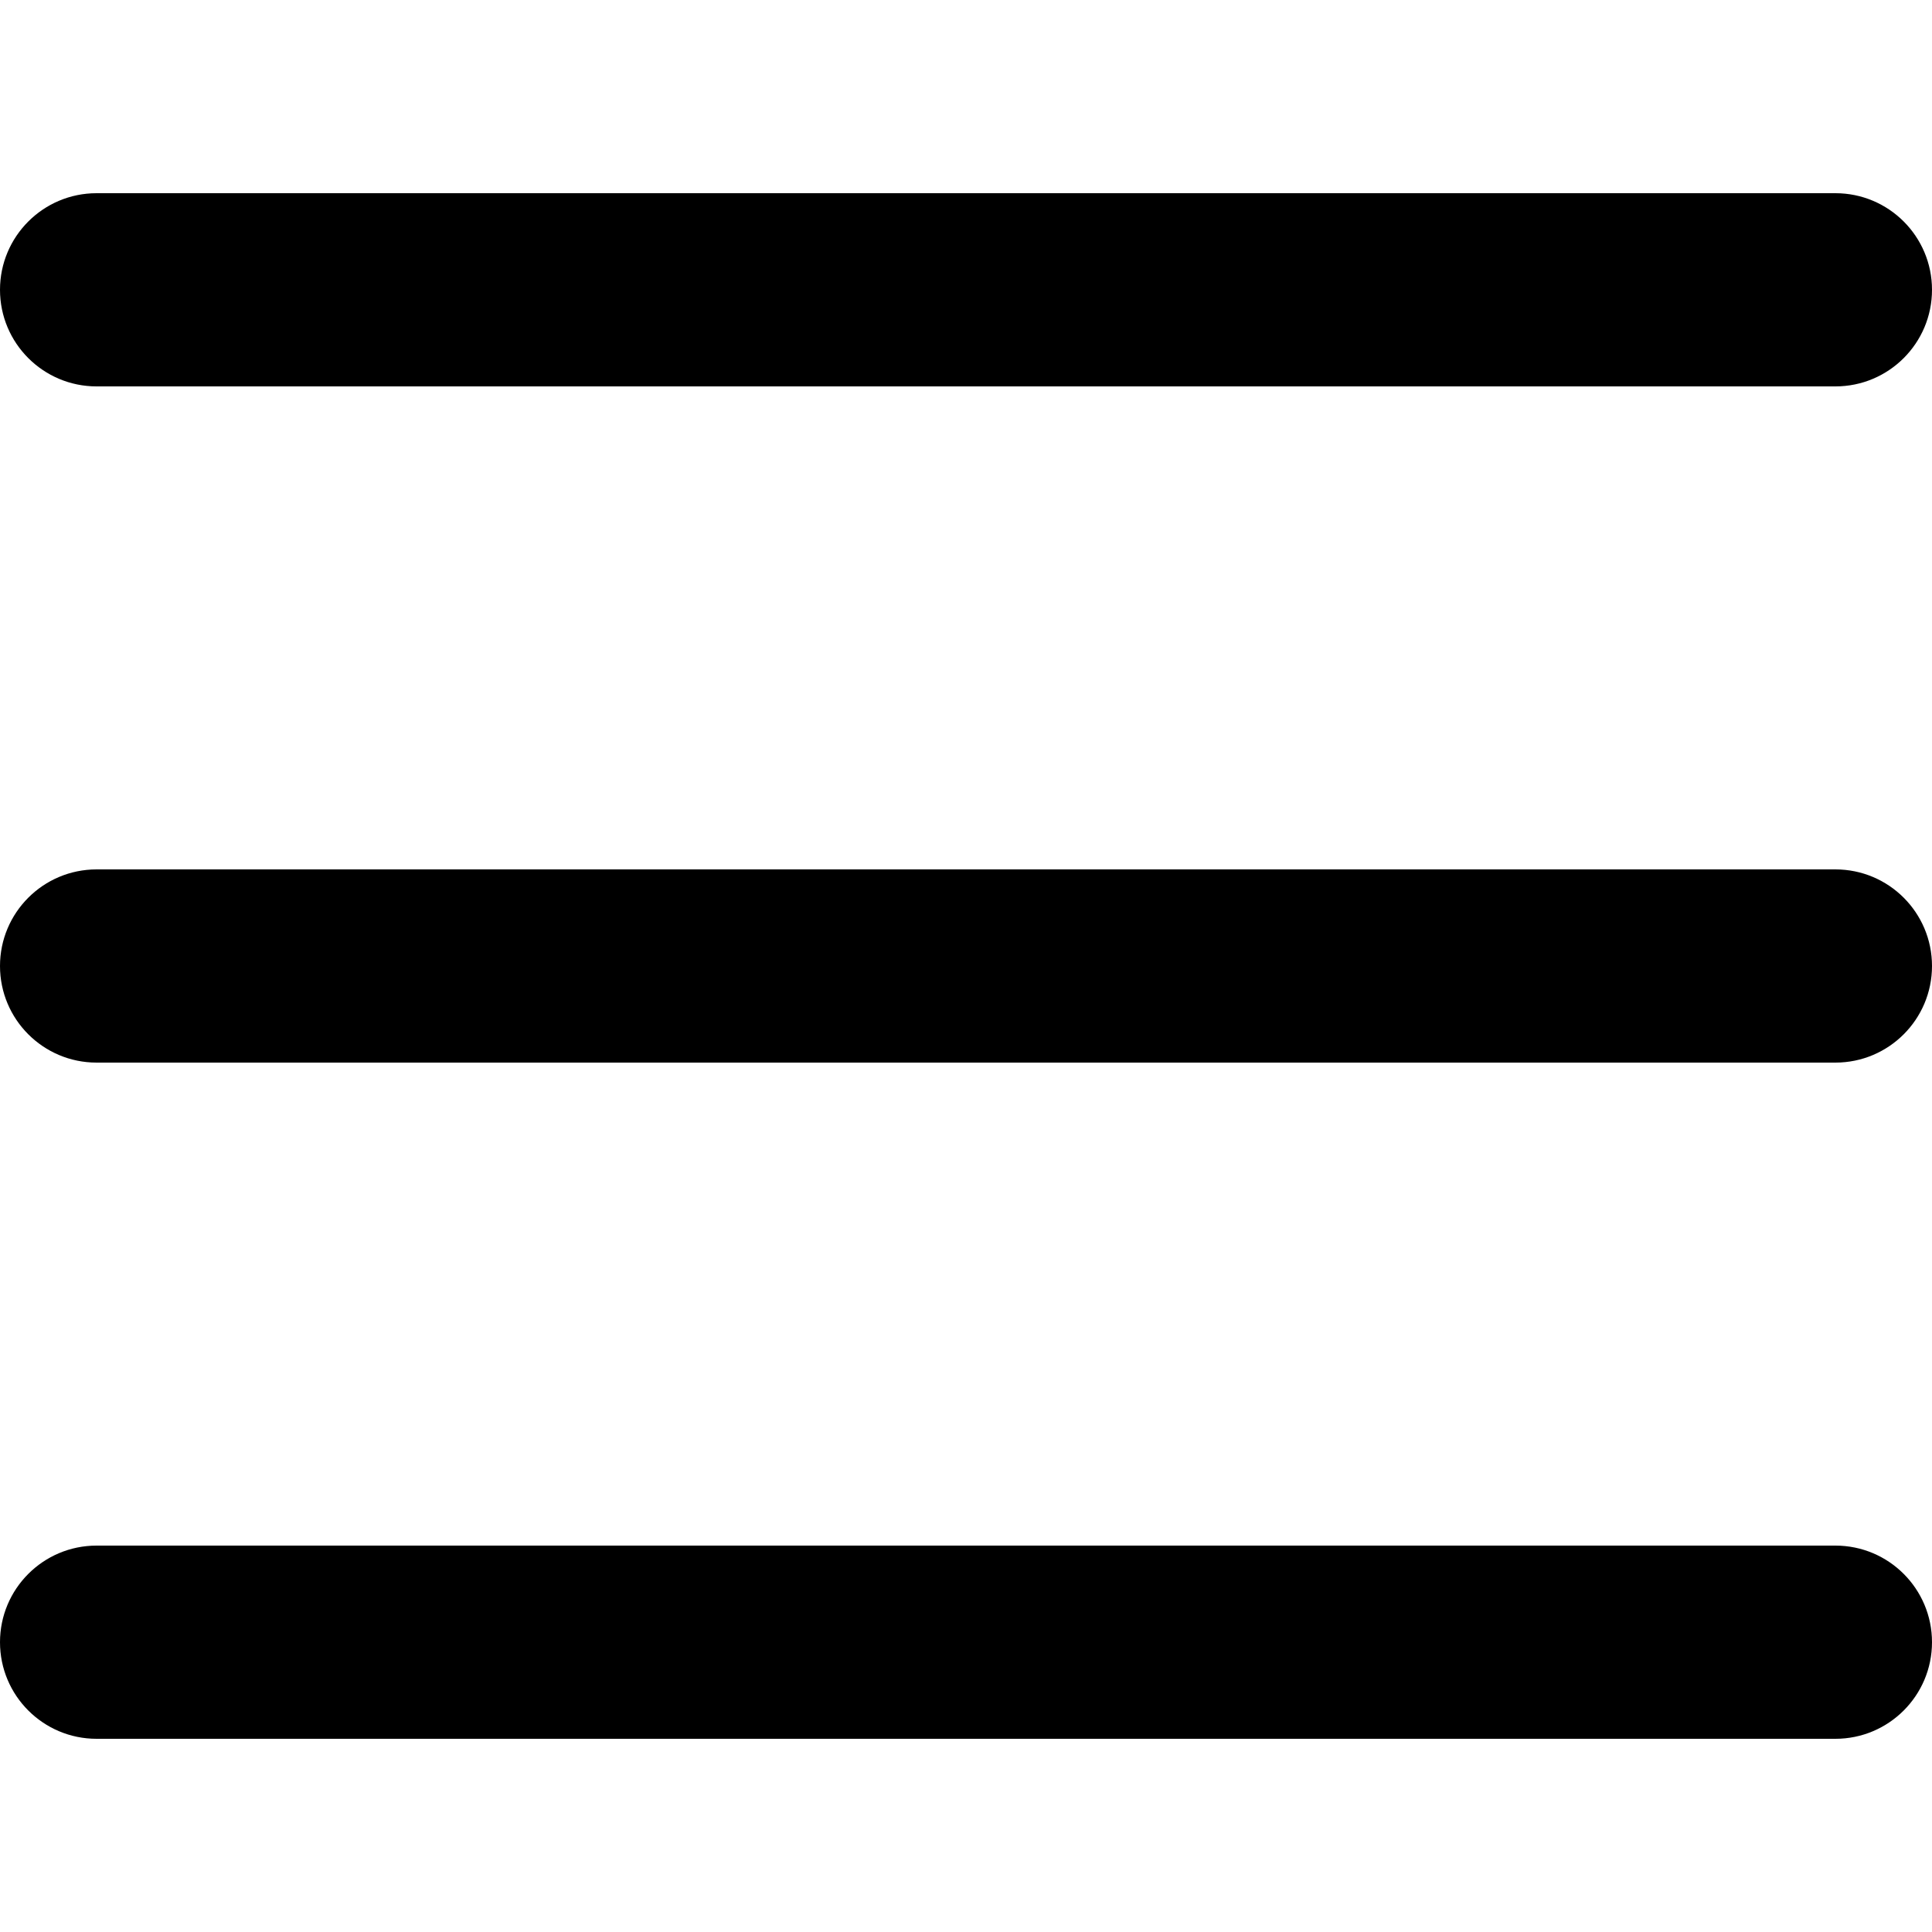
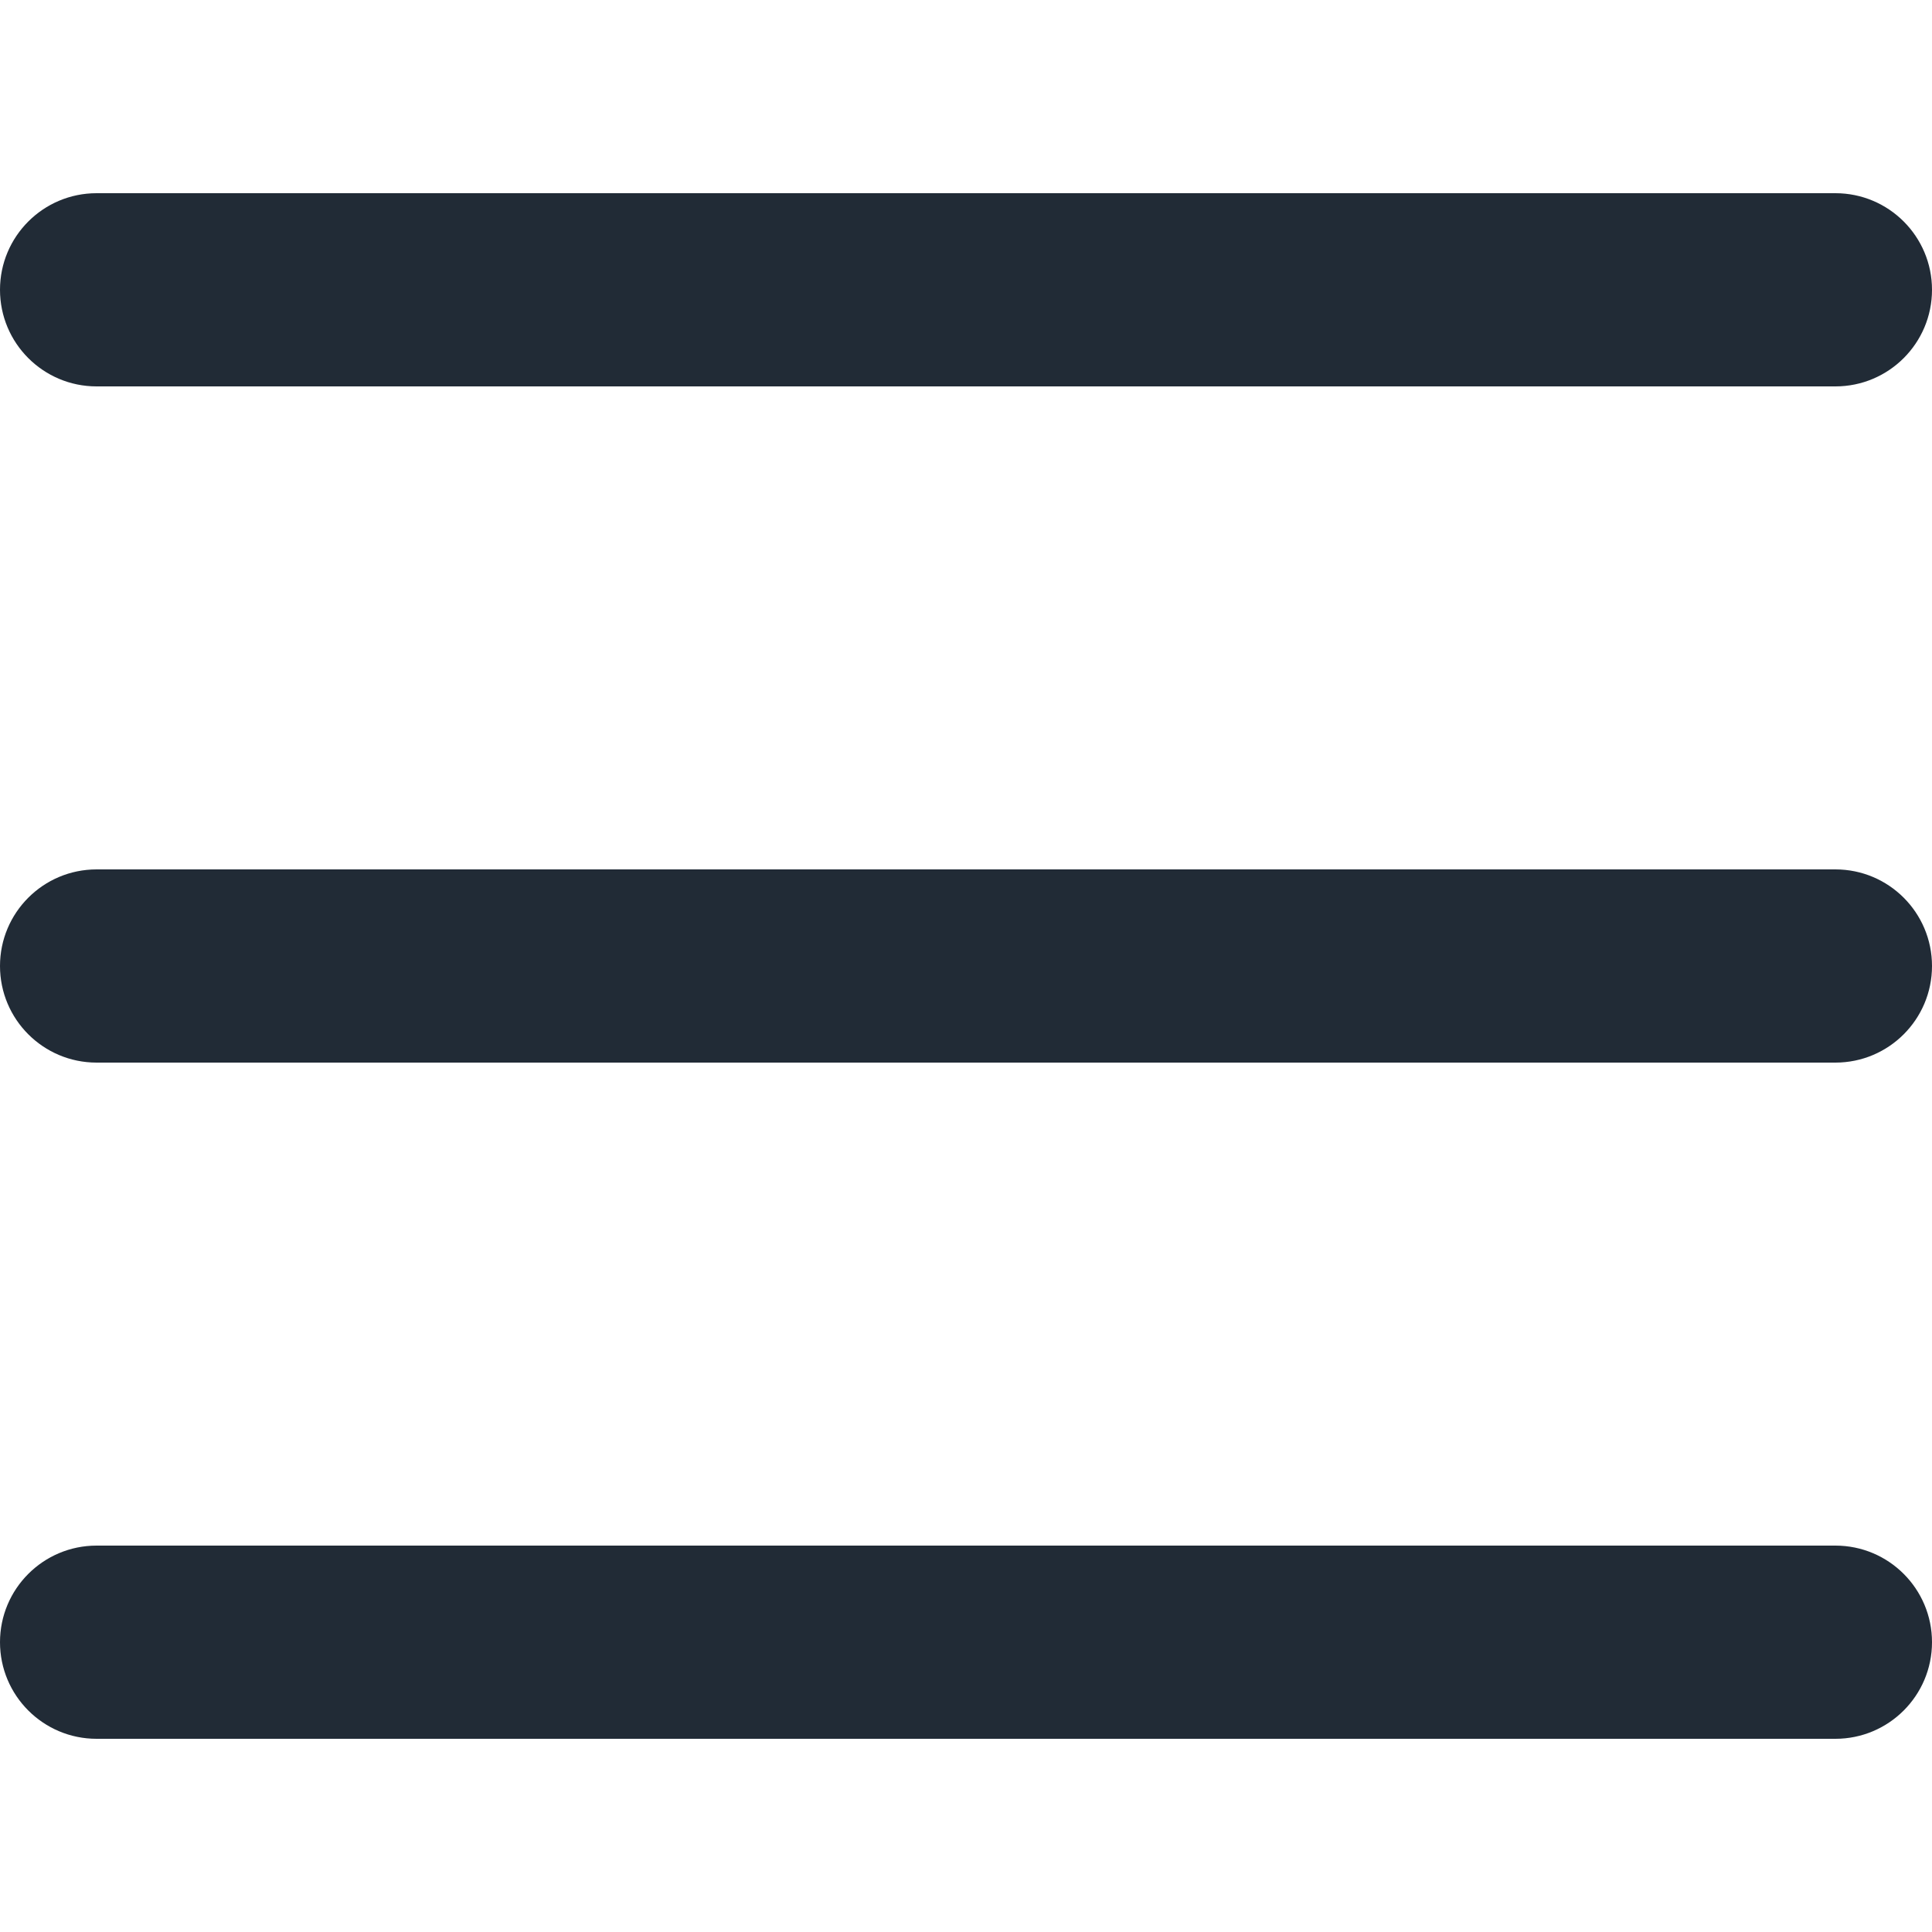
<svg xmlns="http://www.w3.org/2000/svg" viewBox="0 0 20 20">
-   <path d="M19 11H1a1 1 0 1 1 0-2h18a1 1 0 1 1 0 2zm0-7H1a1 1 0 0 1 0-2h18a1 1 0 1 1 0 2zm0 14H1a1 1 0 0 1 0-2h18a1 1 0 1 1 0 2z" />
+   <path d="M19 11H1a1 1 0 1 1 0-2h18a1 1 0 1 1 0 2zm0-7H1a1 1 0 0 1 0-2h18a1 1 0 1 1 0 2zm0 14H1a1 1 0 0 1 0-2h18a1 1 0 1 1 0 2z" fill="#212B36" />
</svg>
